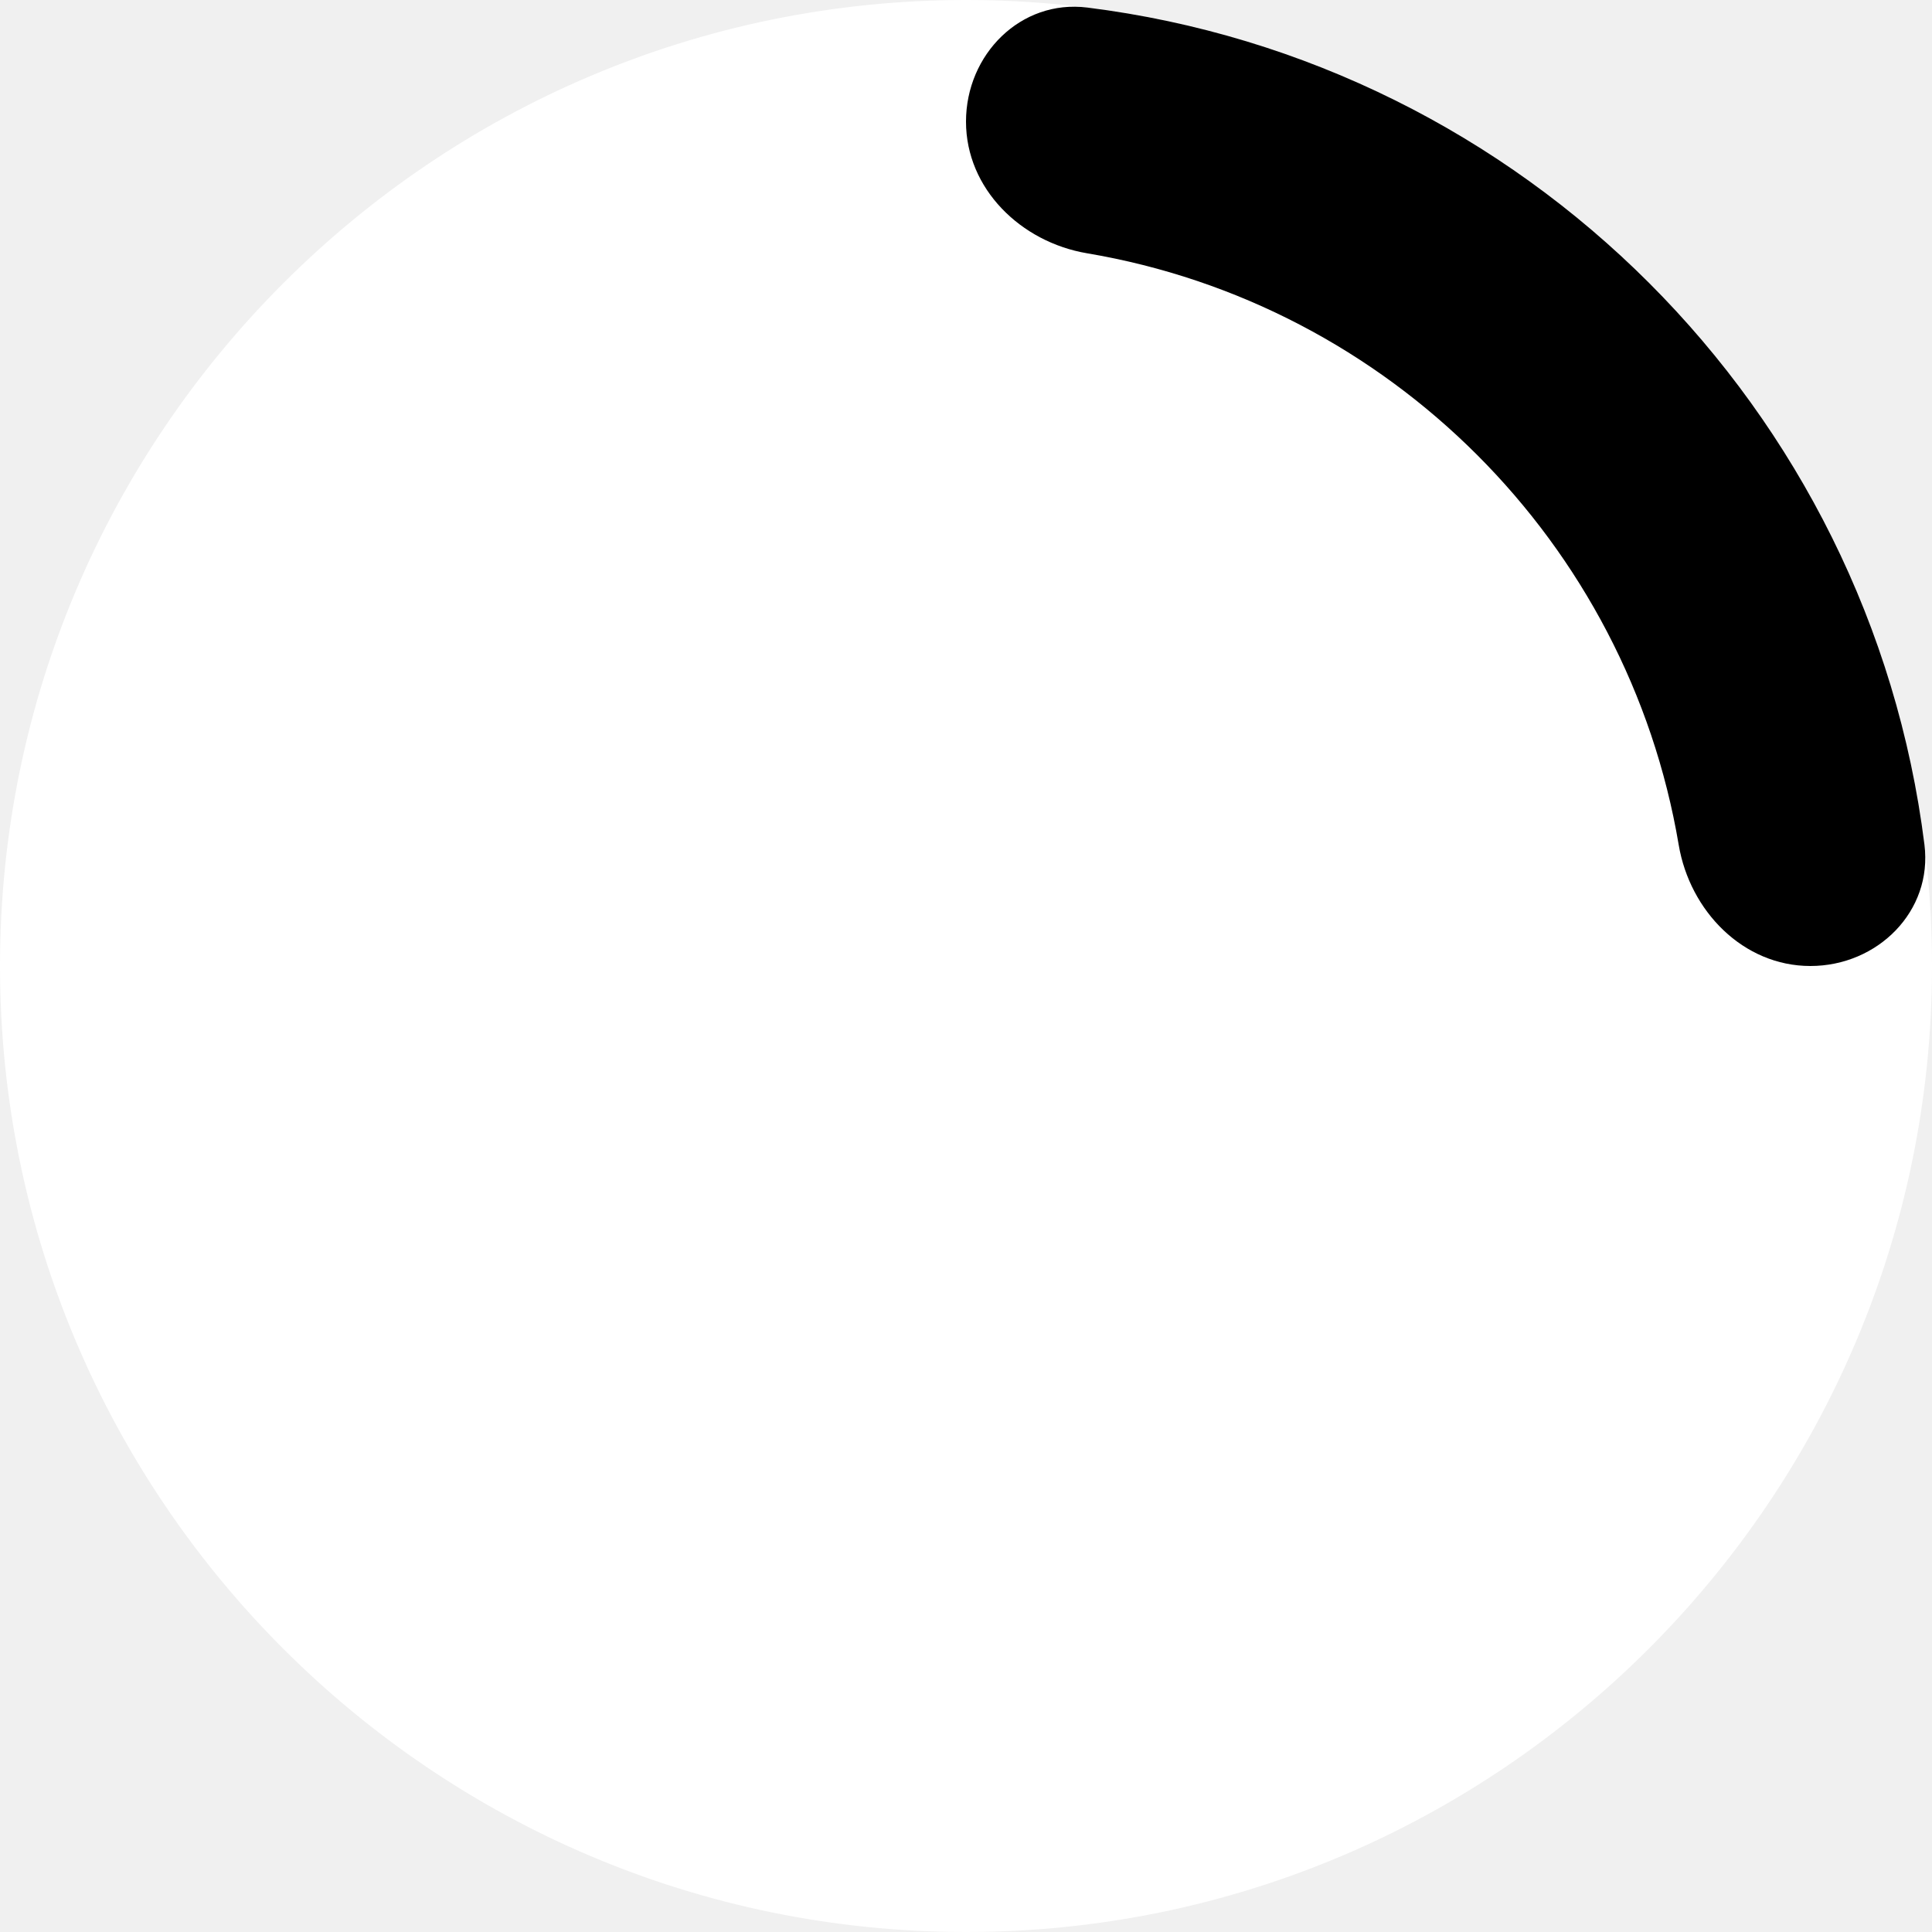
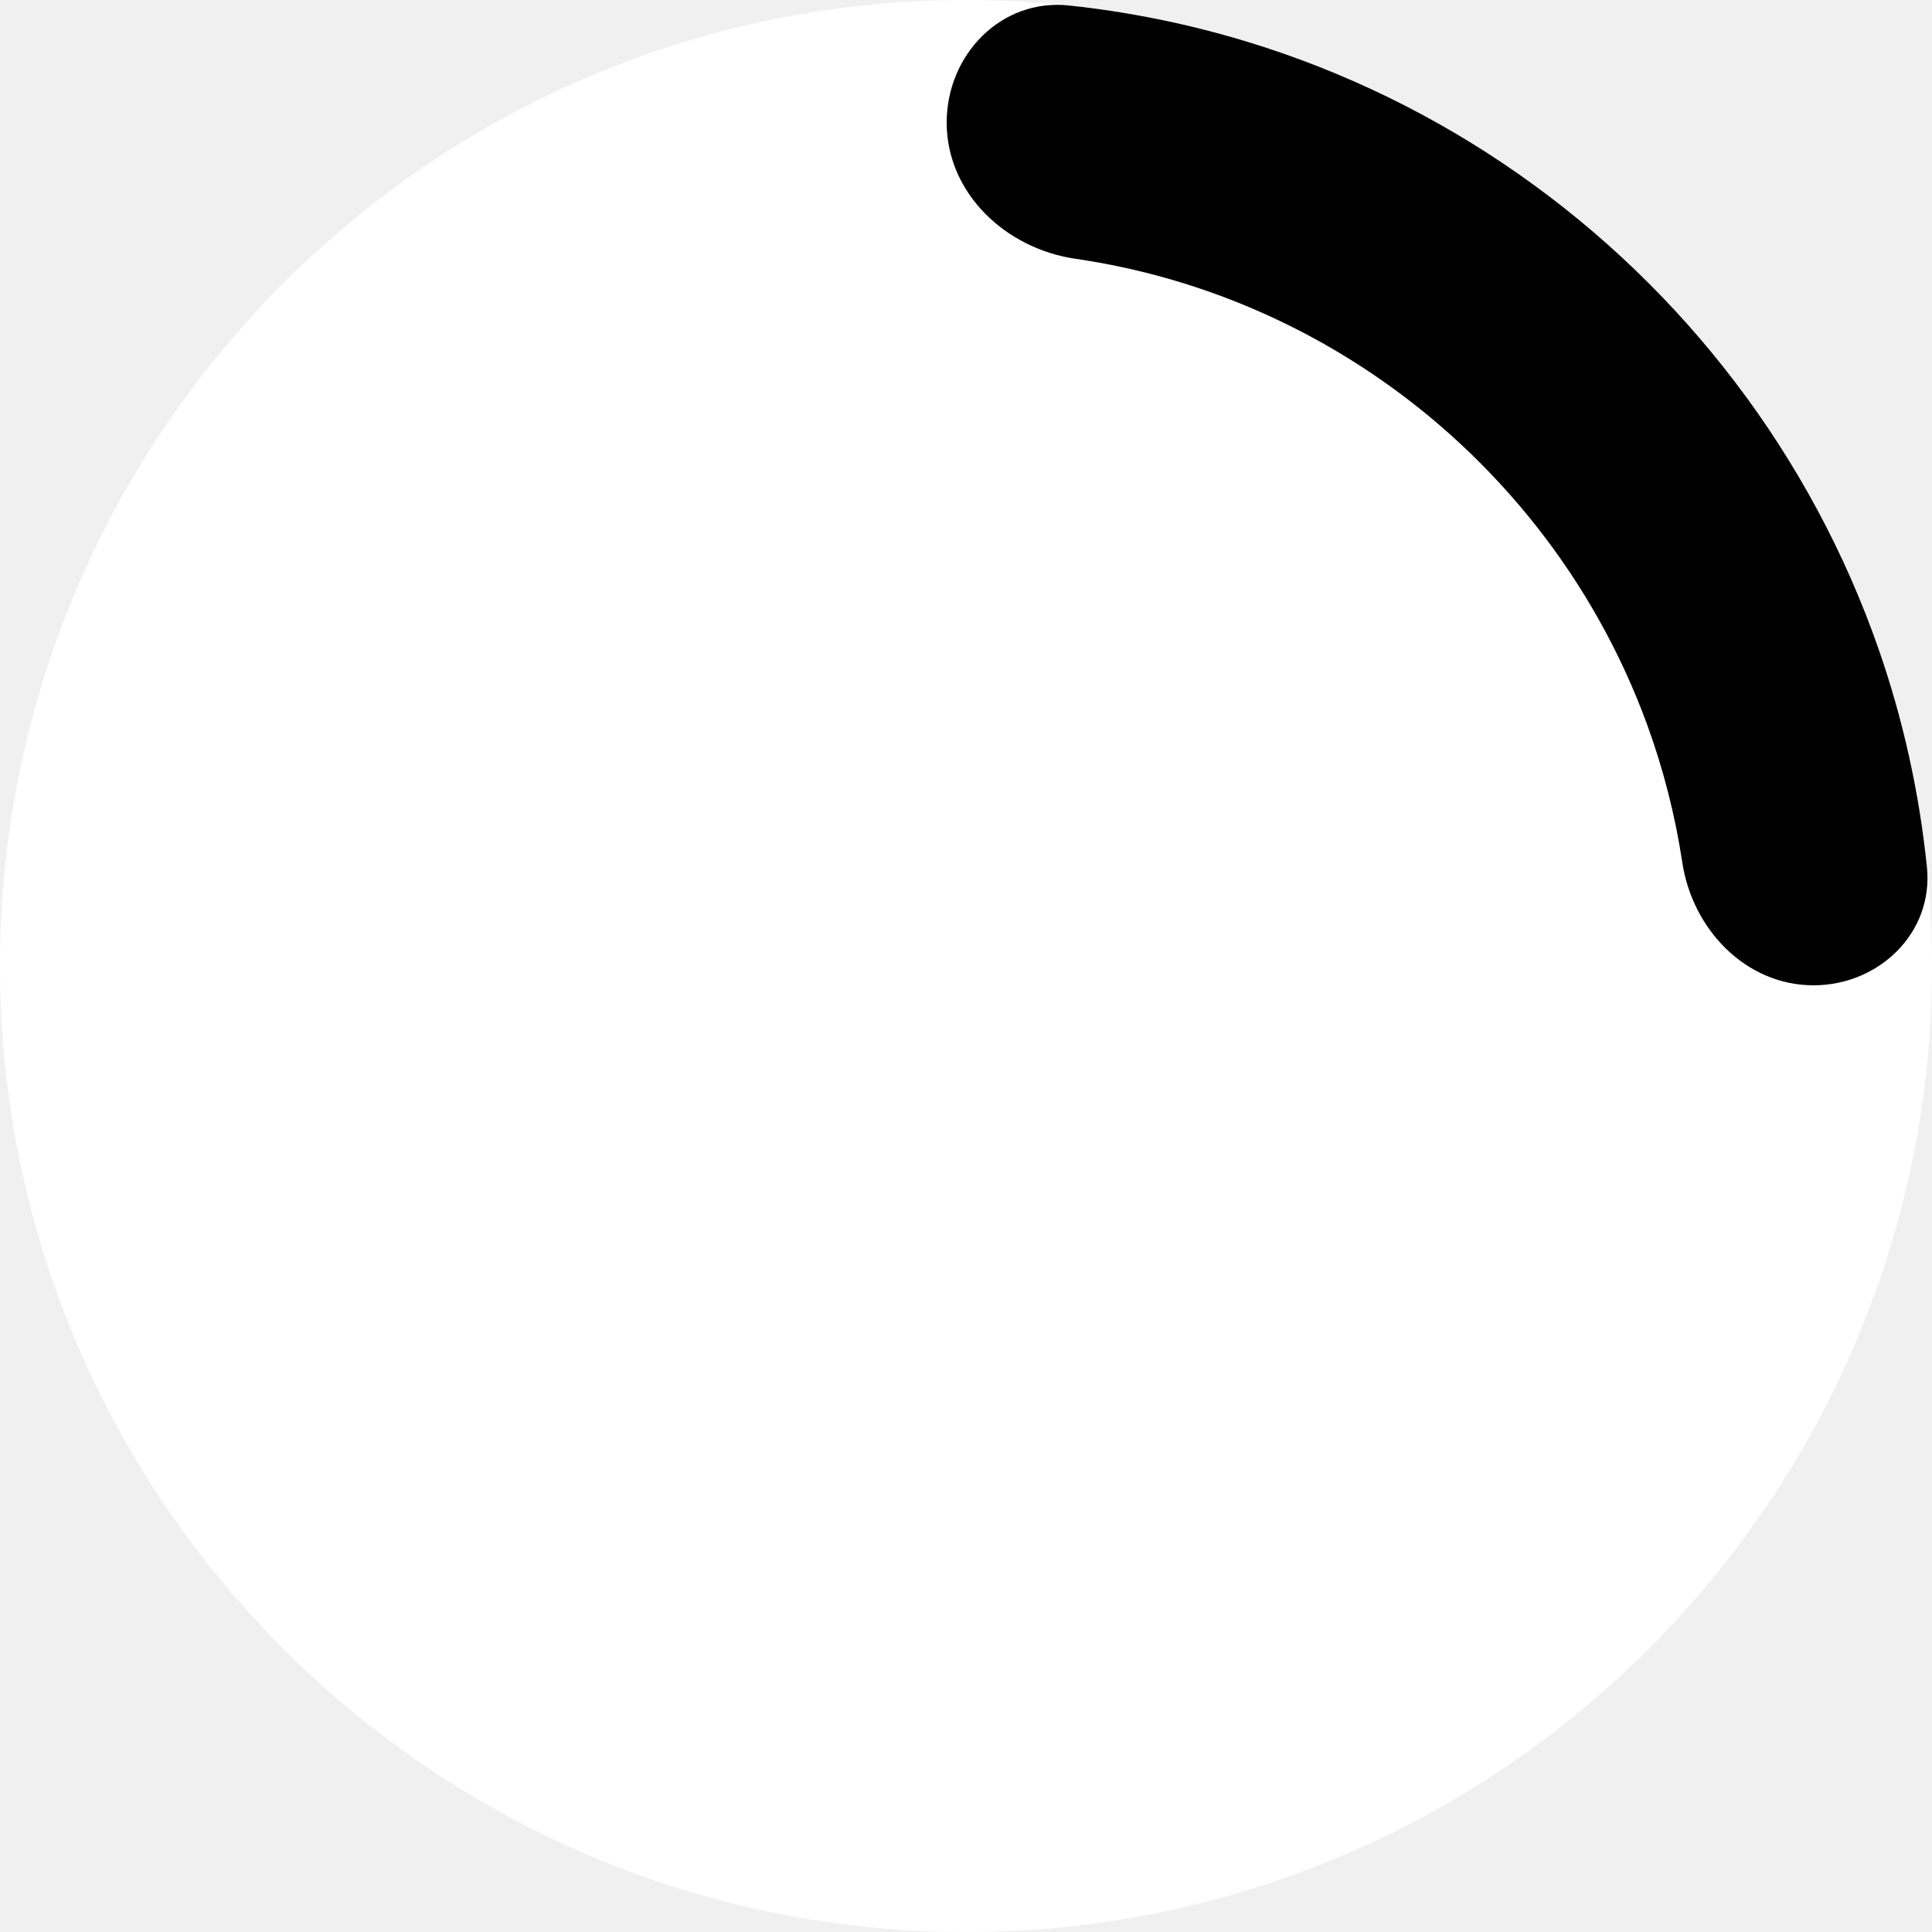
<svg xmlns="http://www.w3.org/2000/svg" viewBox="0 0 100 100">
  <path d="M0 50C0 77.57 22.43 100 50 100C77.57 100 100 77.57 100 50C100 22.43 77.57 0 50 0C22.43 0 0 22.43 0 50Z" fill="white" class="background" />
-   <path d="M86.89 43.733C87.468 47.161 90.23 50 93.706 50V50C97.182 50 100.042 47.168 99.609 43.719C96.778 21.127 78.873 3.222 56.281 0.391C52.832 -0.042 50 2.818 50 6.294V6.294C50 9.77 52.839 12.532 56.267 13.11C71.908 15.748 84.252 28.092 86.89 43.733Z" fill="currentColor" />
+   <path d="M55.658 13.393C52.045 12.865 49 9.995 49 6.344V6.344C49 2.826 51.825 -0.089 55.324 0.283C58.431 0.614 61.506 1.235 64.498 2.143C69.573 3.683 74.31 6.011 78.565 8.983C82.864 11.986 86.672 15.647 89.84 19.819C92.983 23.958 95.497 28.6 97.238 33.6C98.508 37.249 99.344 41.042 99.738 44.883C100.085 48.267 97.267 50.999 93.865 50.999V50.999C90.366 50.999 87.601 48.107 87.077 44.648C86.708 42.212 86.097 39.812 85.251 37.495C83.893 33.782 81.96 30.342 79.561 27.287C77.152 24.219 74.272 21.536 71.032 19.35C67.839 17.195 64.294 15.522 60.504 14.435C58.914 13.979 57.294 13.632 55.658 13.393Z" fill="currentColor" />
</svg>
